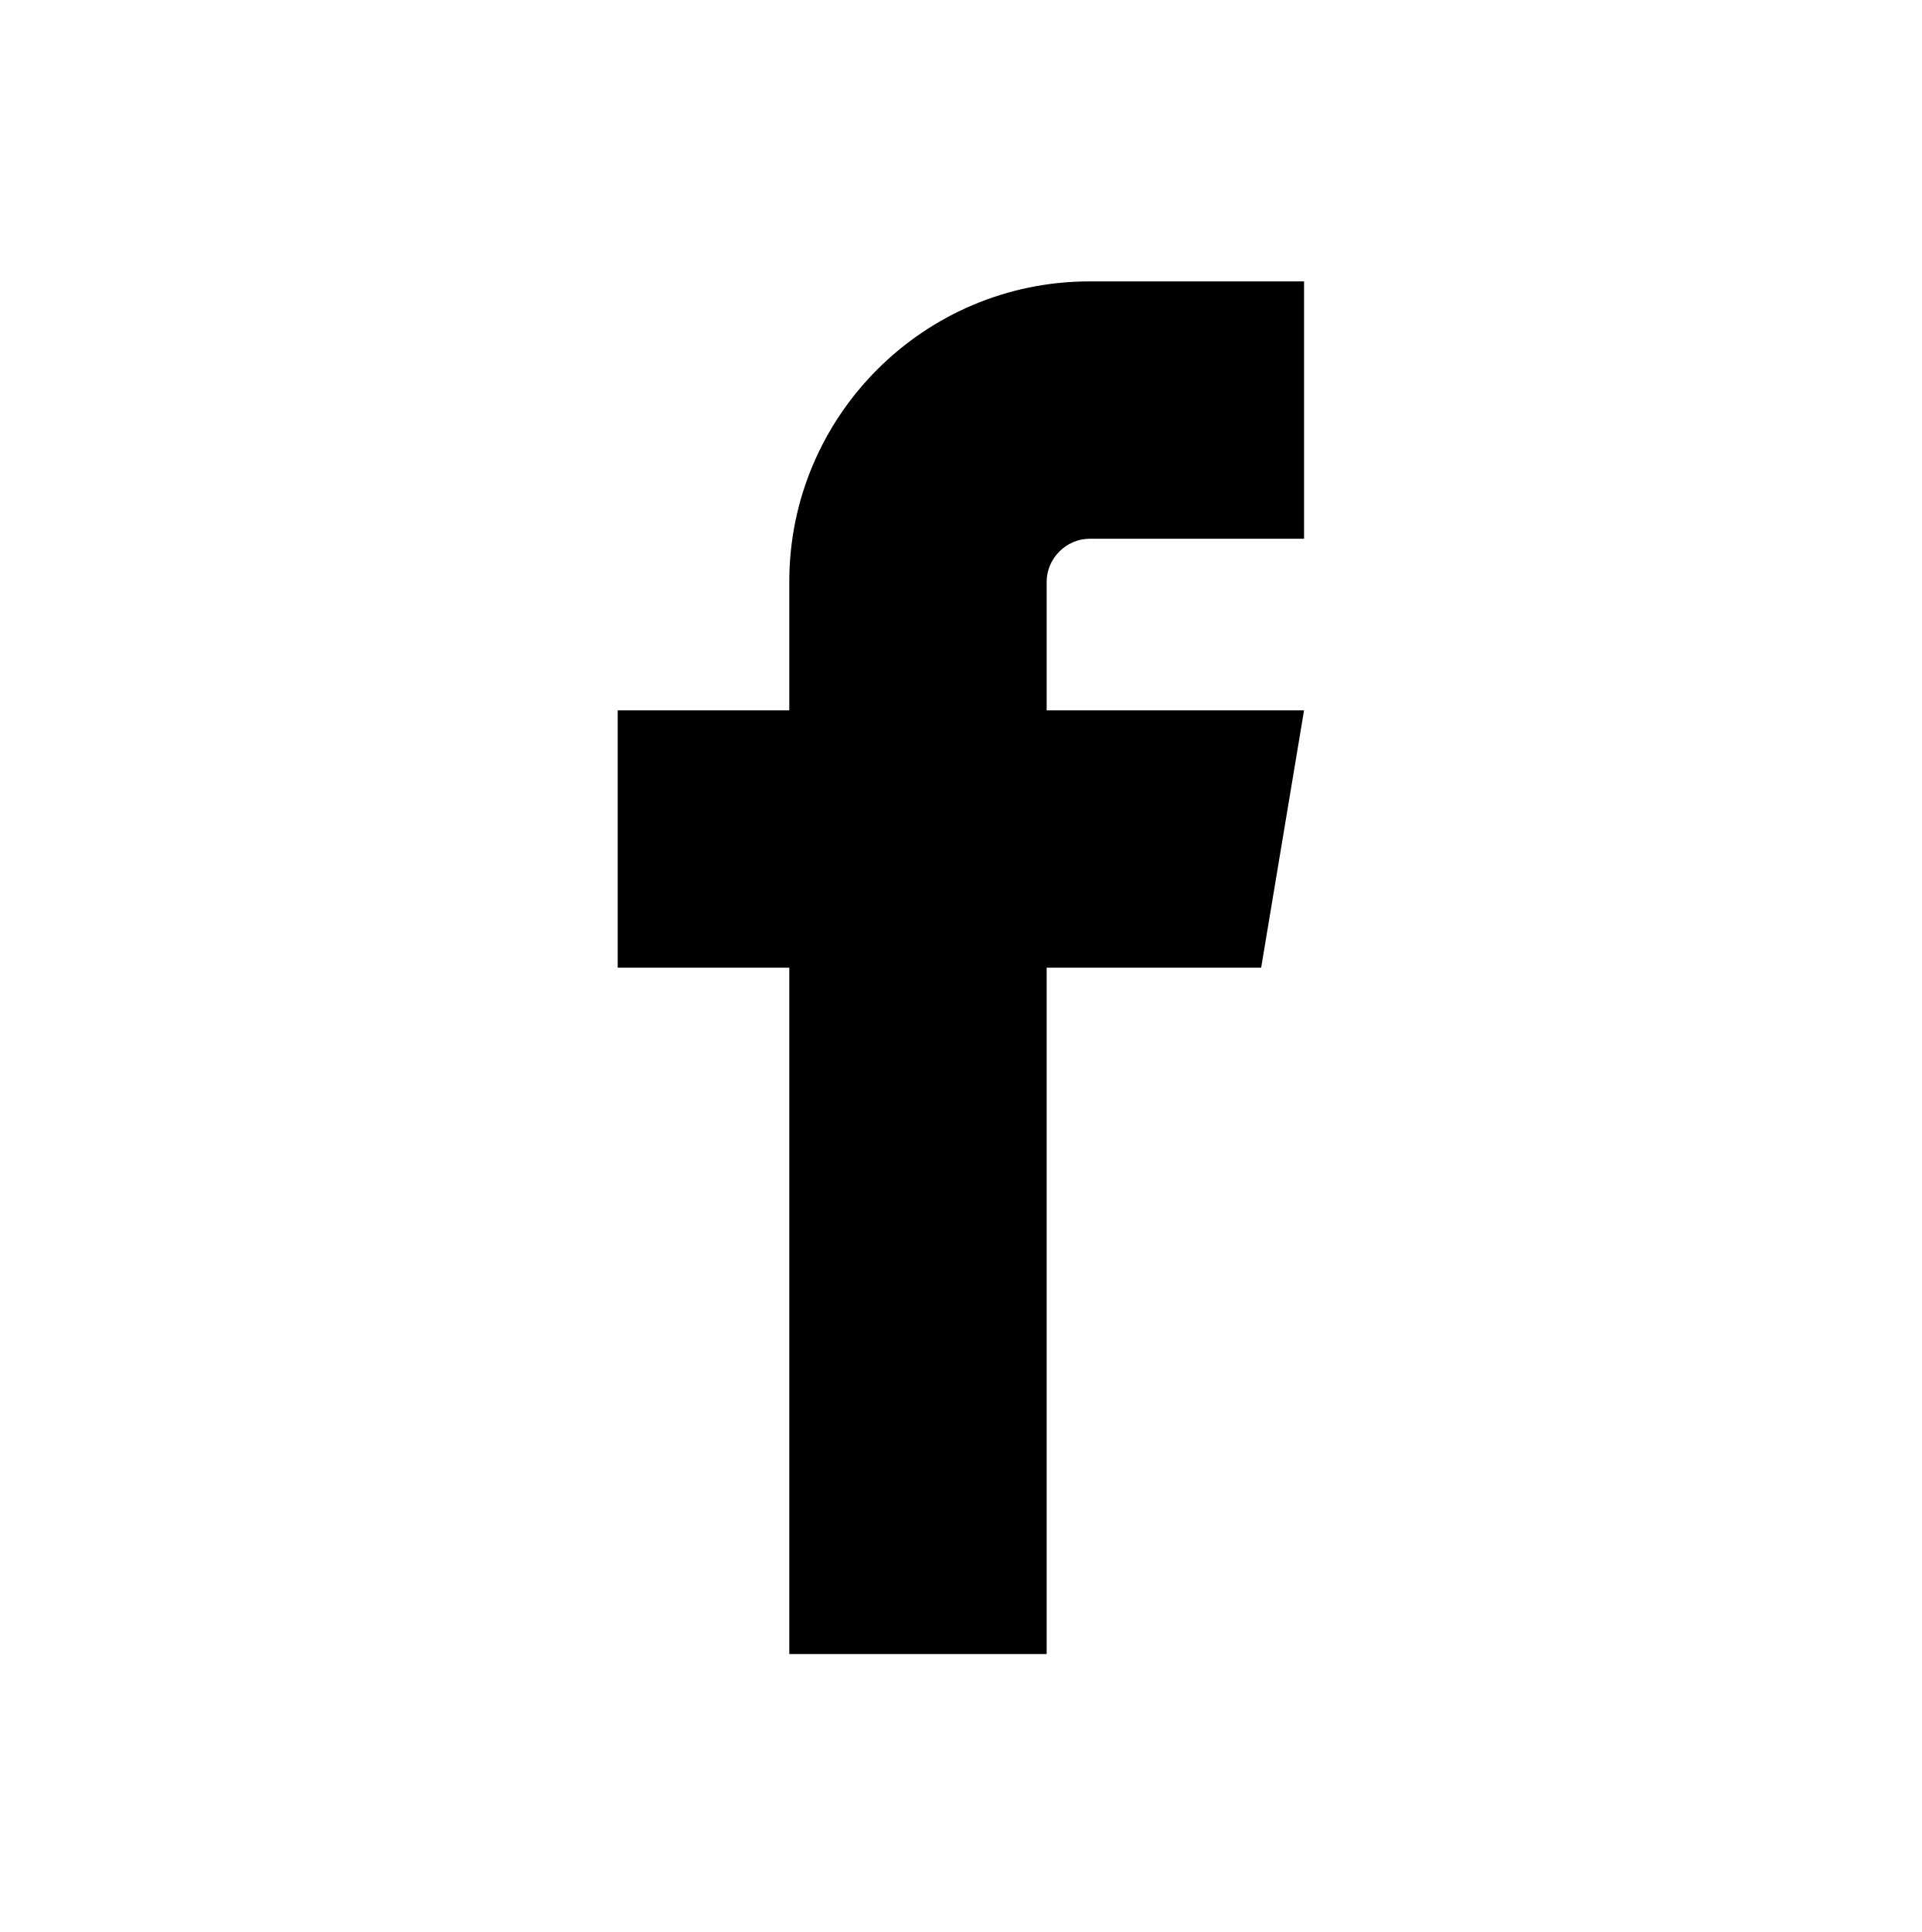
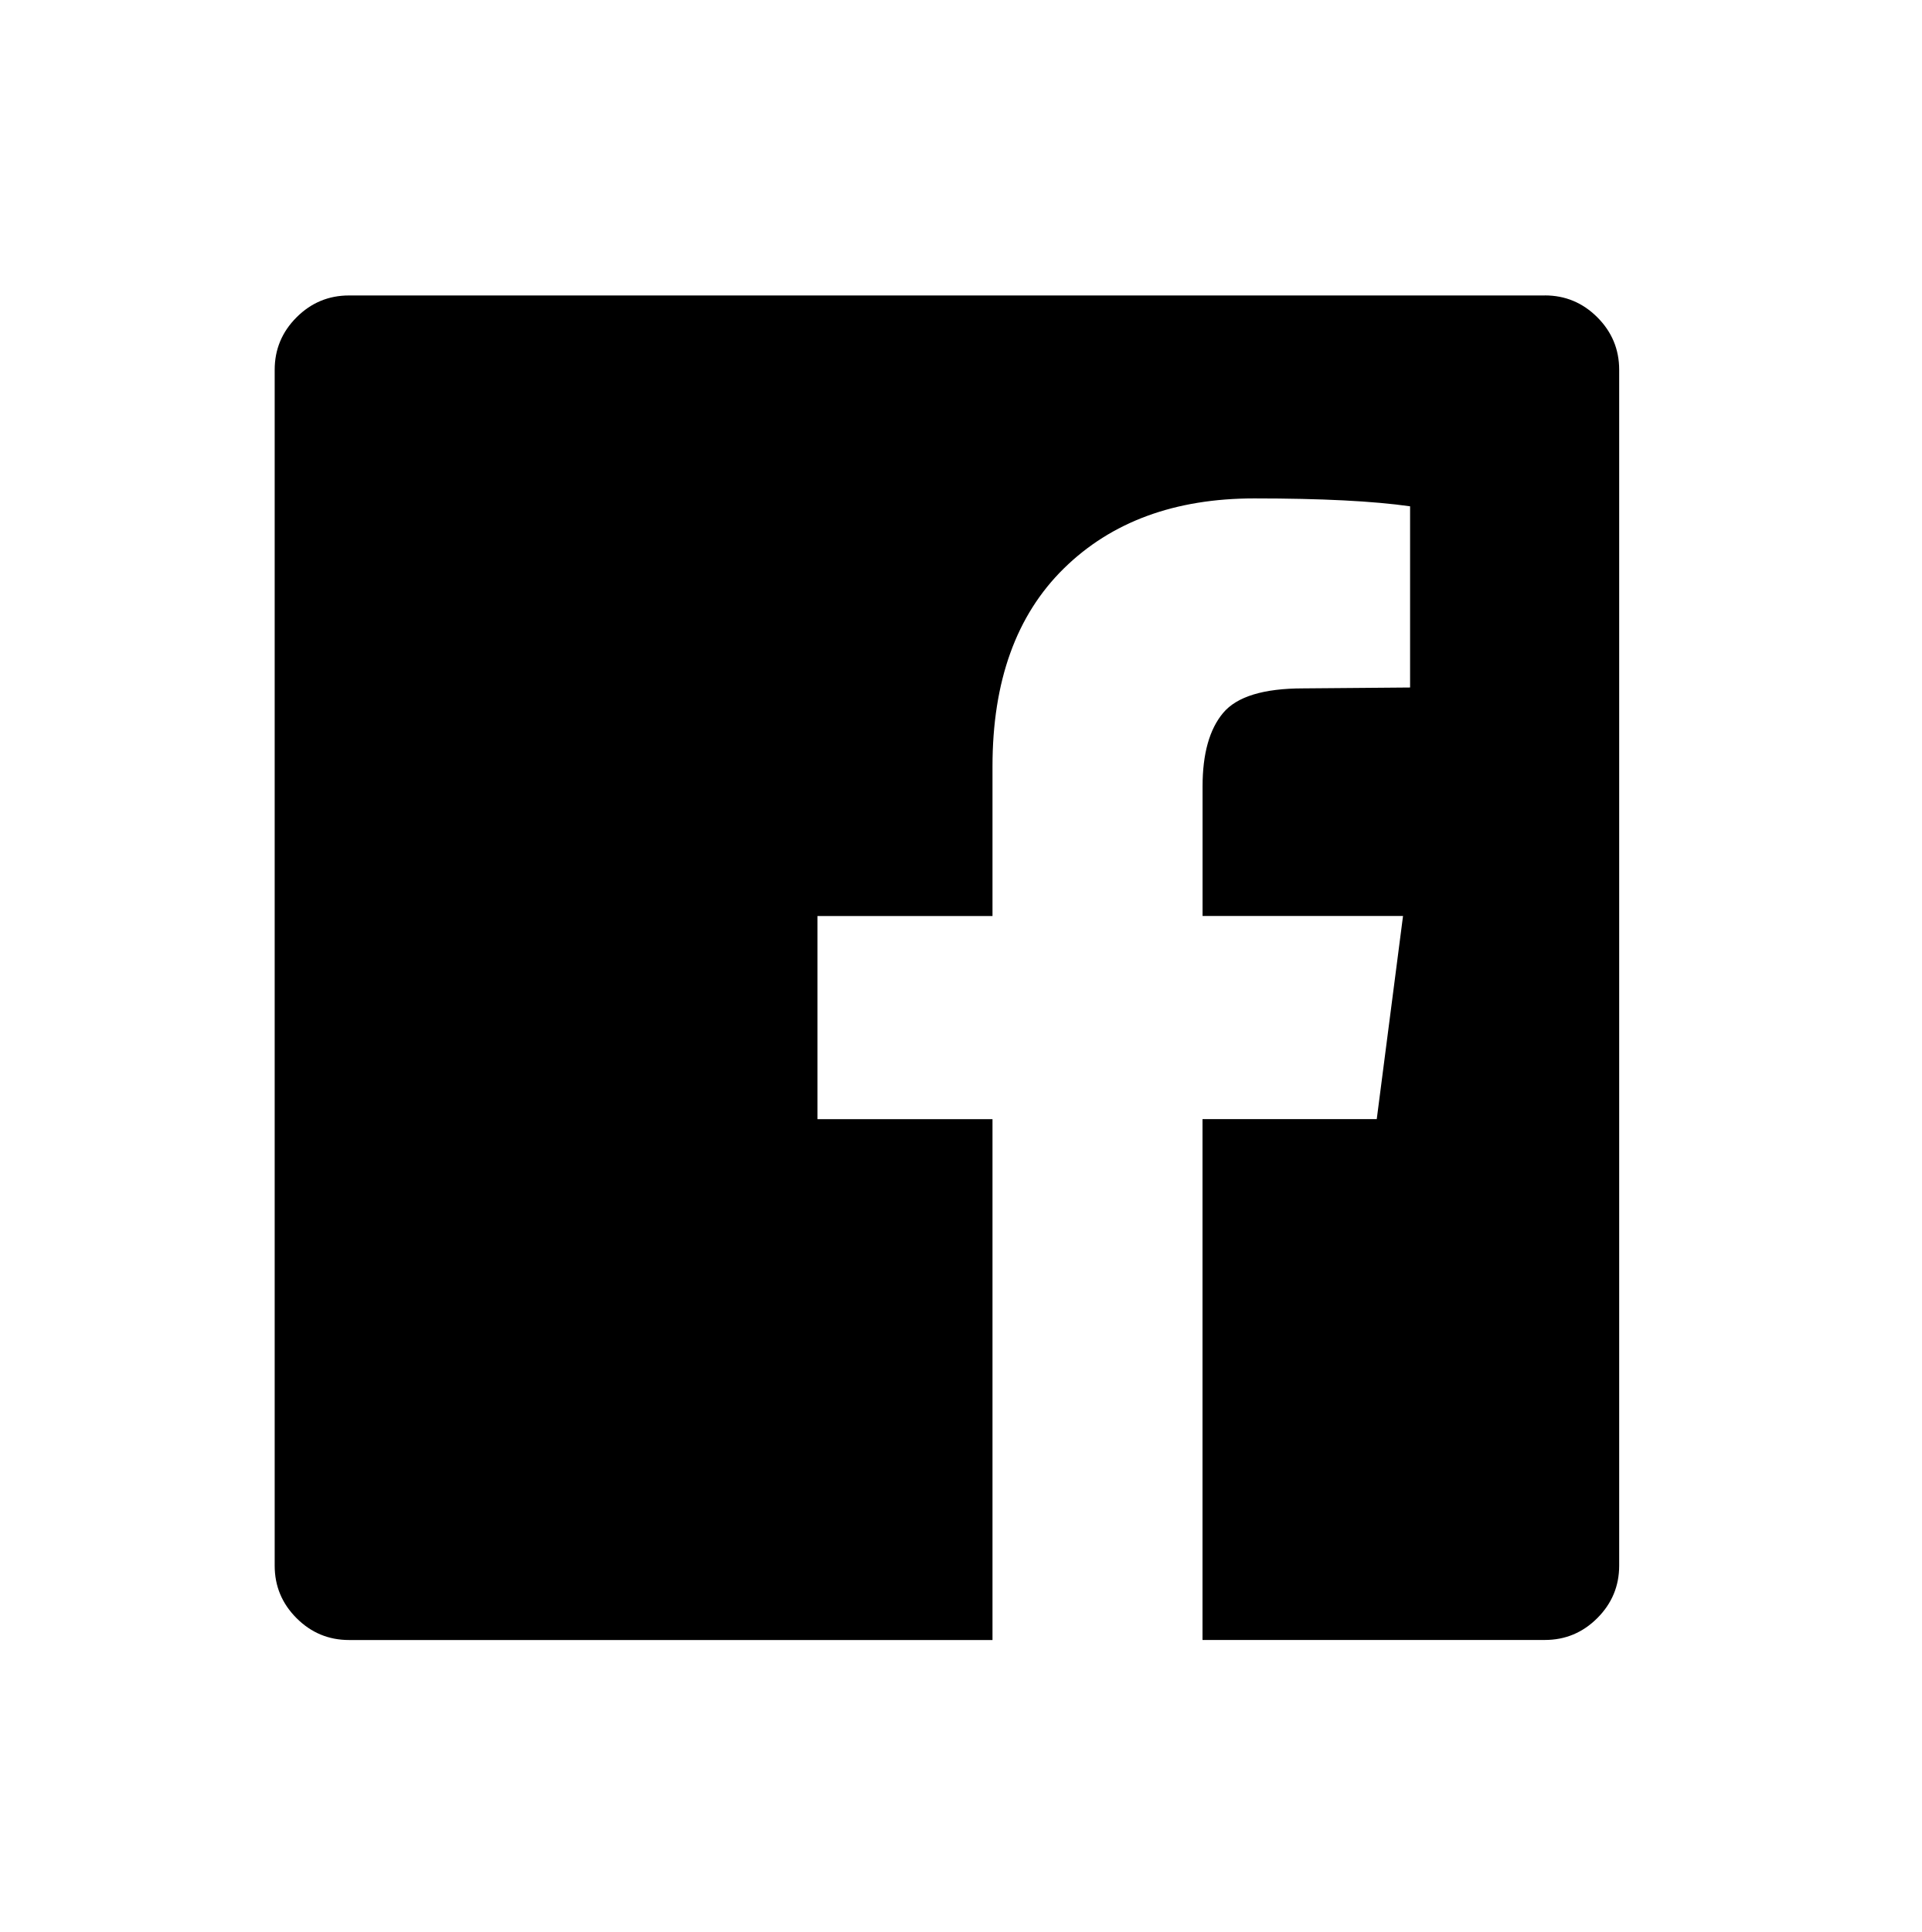
<svg xmlns="http://www.w3.org/2000/svg" width="560px" height="563px" viewBox="0 0 560 563" version="1.1">
  <defs />
  <g id="Page-1" stroke="none" stroke-width="1" fill="none" fill-rule="evenodd">
    <g id="facebook" fill="#000000">
-       <g transform="translate(180, 82)" id="Shape">
-         <path d="M137.5,75 L200,75 L200,0 L137.5,0 C89.25,0 50,39.25 50,87.5 L50,125 L0,125 L0,200 L50,200 L50,400 L125,400 L125,200 L187.5,200 L200,125 L125,125 L125,87.5 C125,80.725 130.725,75 137.5,75 L137.5,75 Z" />
+       <g id="facebook-official" transform="translate(80, 82)">
+         <path d="M370.157,4.086 C376.11,4.086 381.21,6.21 385.457,10.457 C389.705,14.705 391.829,19.805 391.829,25.757 L391.829,374.229 C391.829,380.181 389.705,385.281 385.457,389.529 C381.21,393.776 376.11,395.9 370.157,395.9 L270.414,395.9 L270.414,244.114 L321.186,244.114 L328.843,184.929 L270.429,184.929 L270.429,147.171 C270.429,137.648 272.429,130.505 276.429,125.743 C280.429,120.981 288.21,118.6 299.771,118.6 L330.9,118.343 L330.9,65.543 C320.186,64.01 305.048,63.243 285.486,63.243 C262.352,63.243 243.857,70.048 230,83.657 C216.143,97.267 209.214,116.486 209.214,141.314 L209.214,184.943 L158.2,184.943 L158.2,244.129 L209.214,244.129 L209.214,395.914 L21.714,395.914 C15.762,395.914 10.662,393.79 6.414,389.543 C2.167,385.295 0.043,380.195 0.043,374.243 L0.043,25.771 C0.043,19.819 2.167,14.719 6.414,10.471 C10.662,6.224 15.762,4.1 21.714,4.1 L370.186,4.1 L370.157,4.086 Z" id="Shape" />
      </g>
    </g>
  </g>
</svg>
